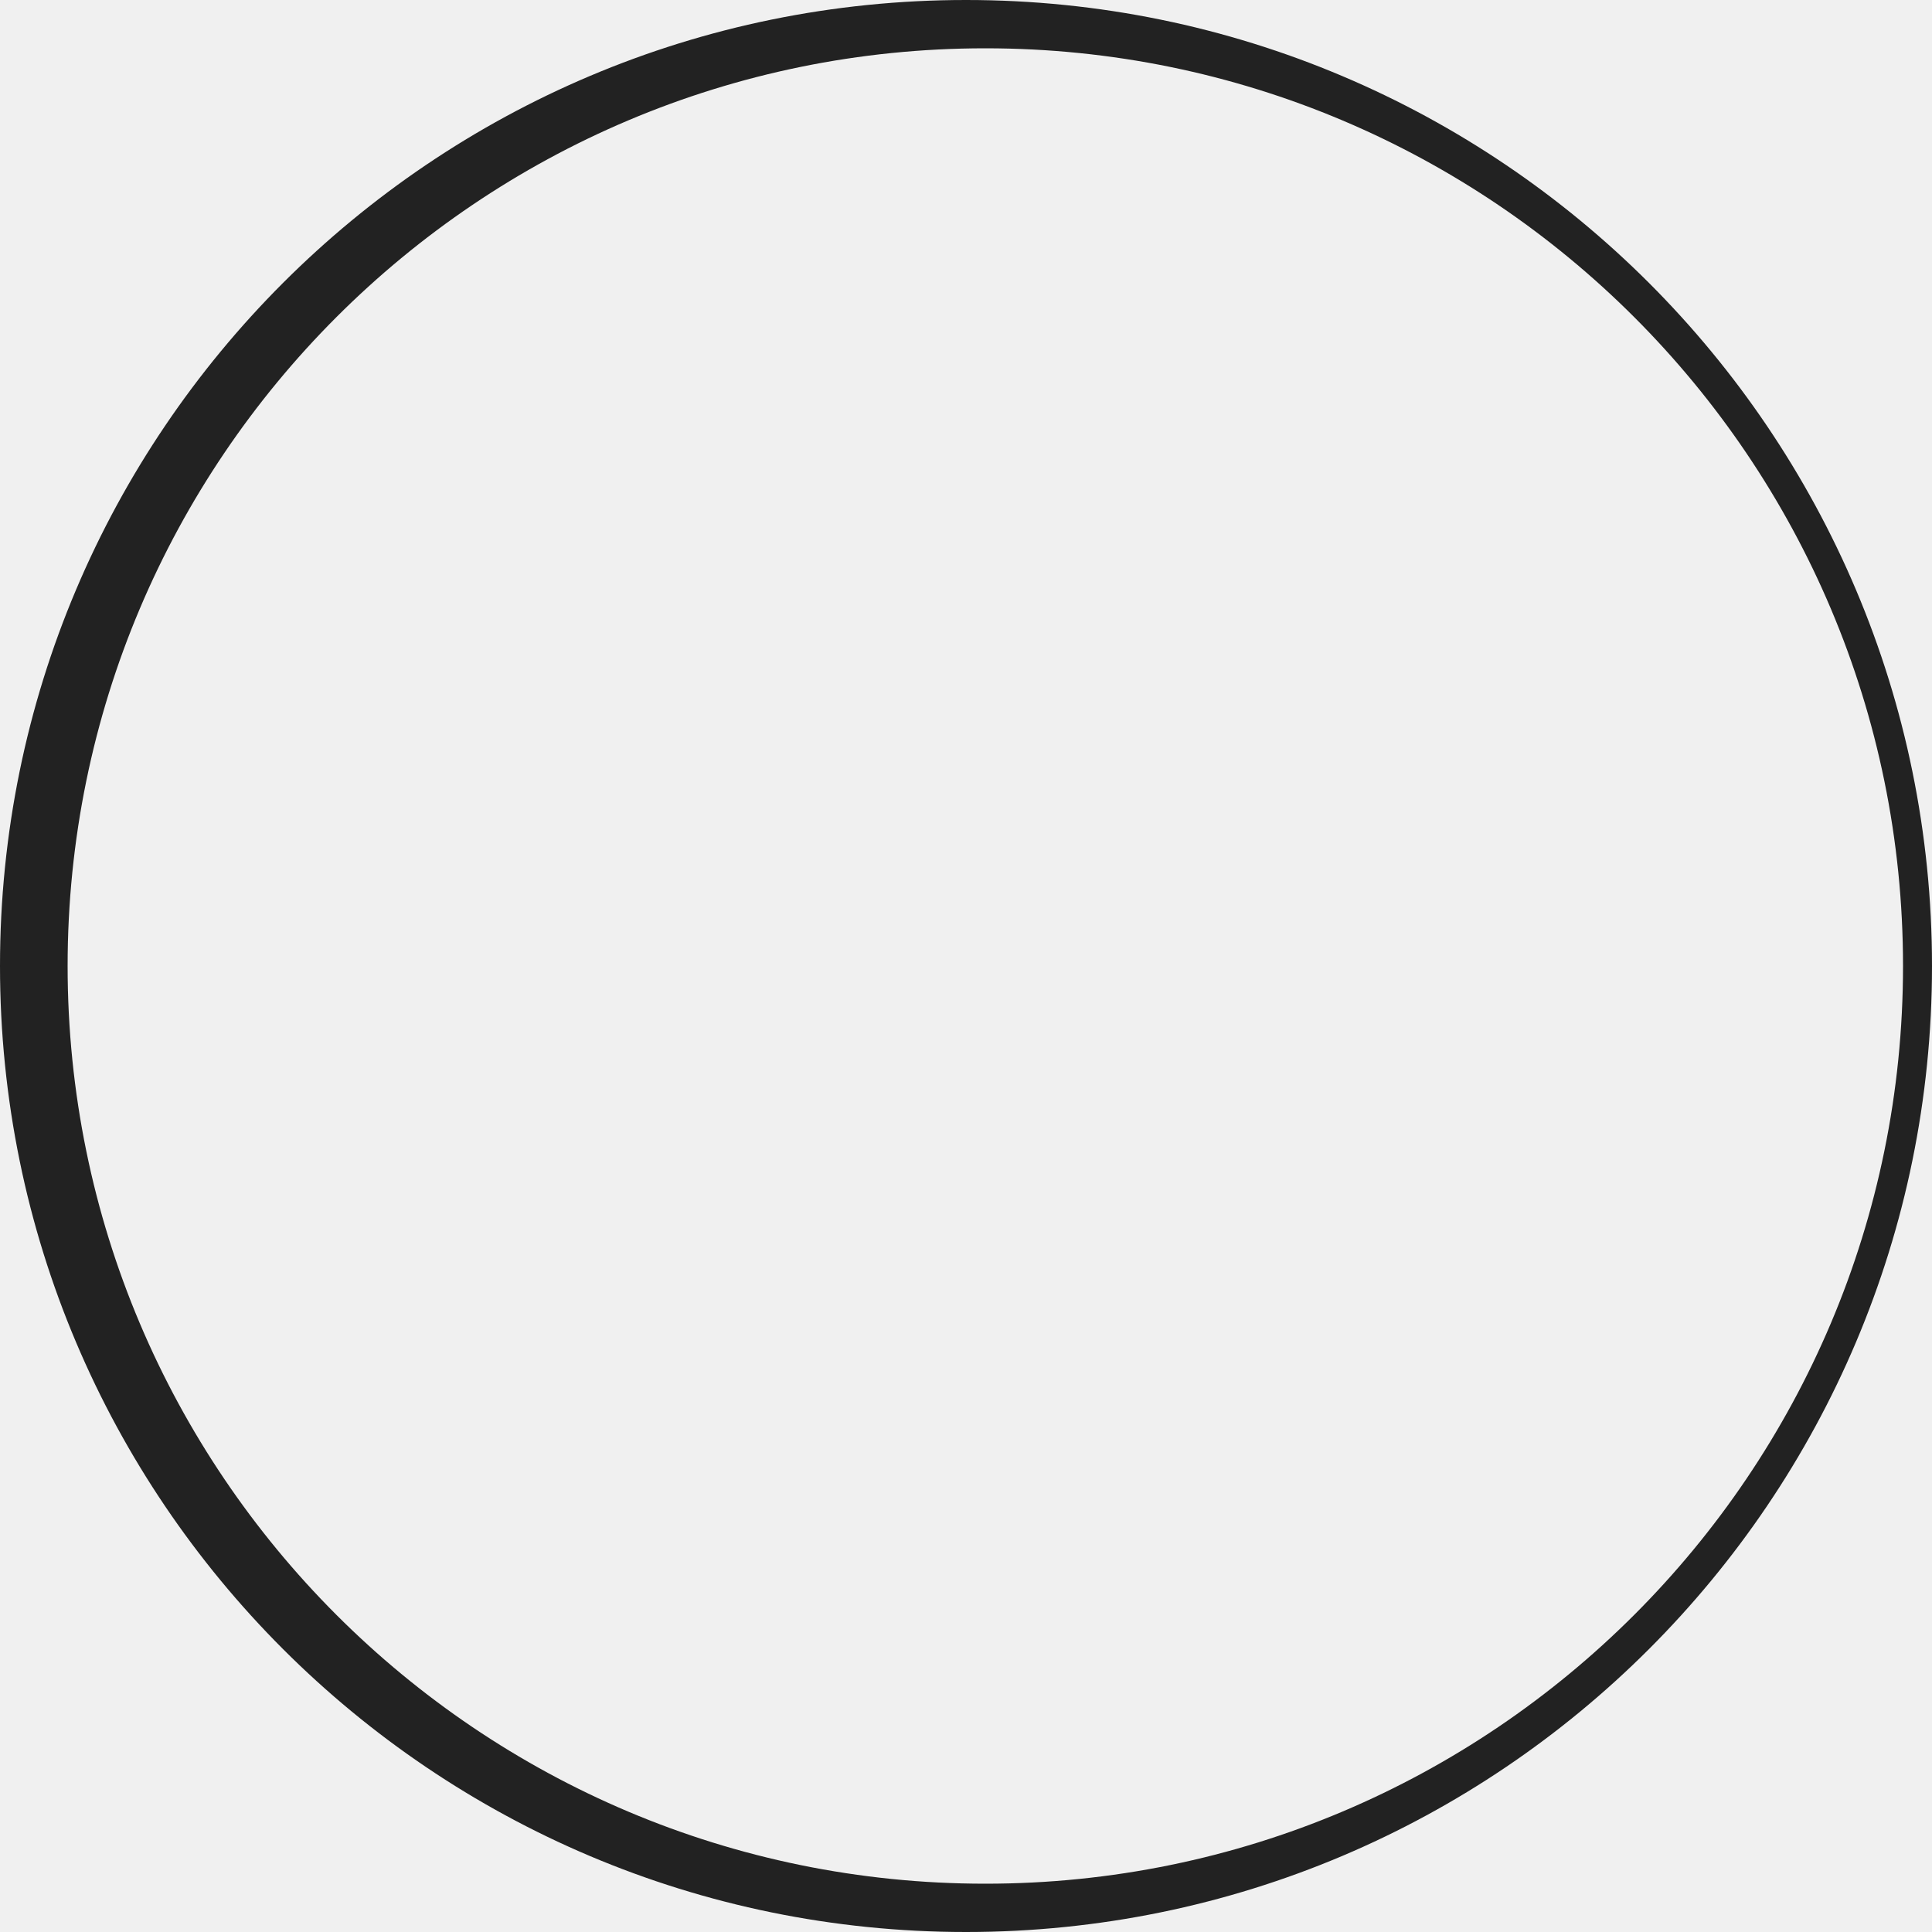
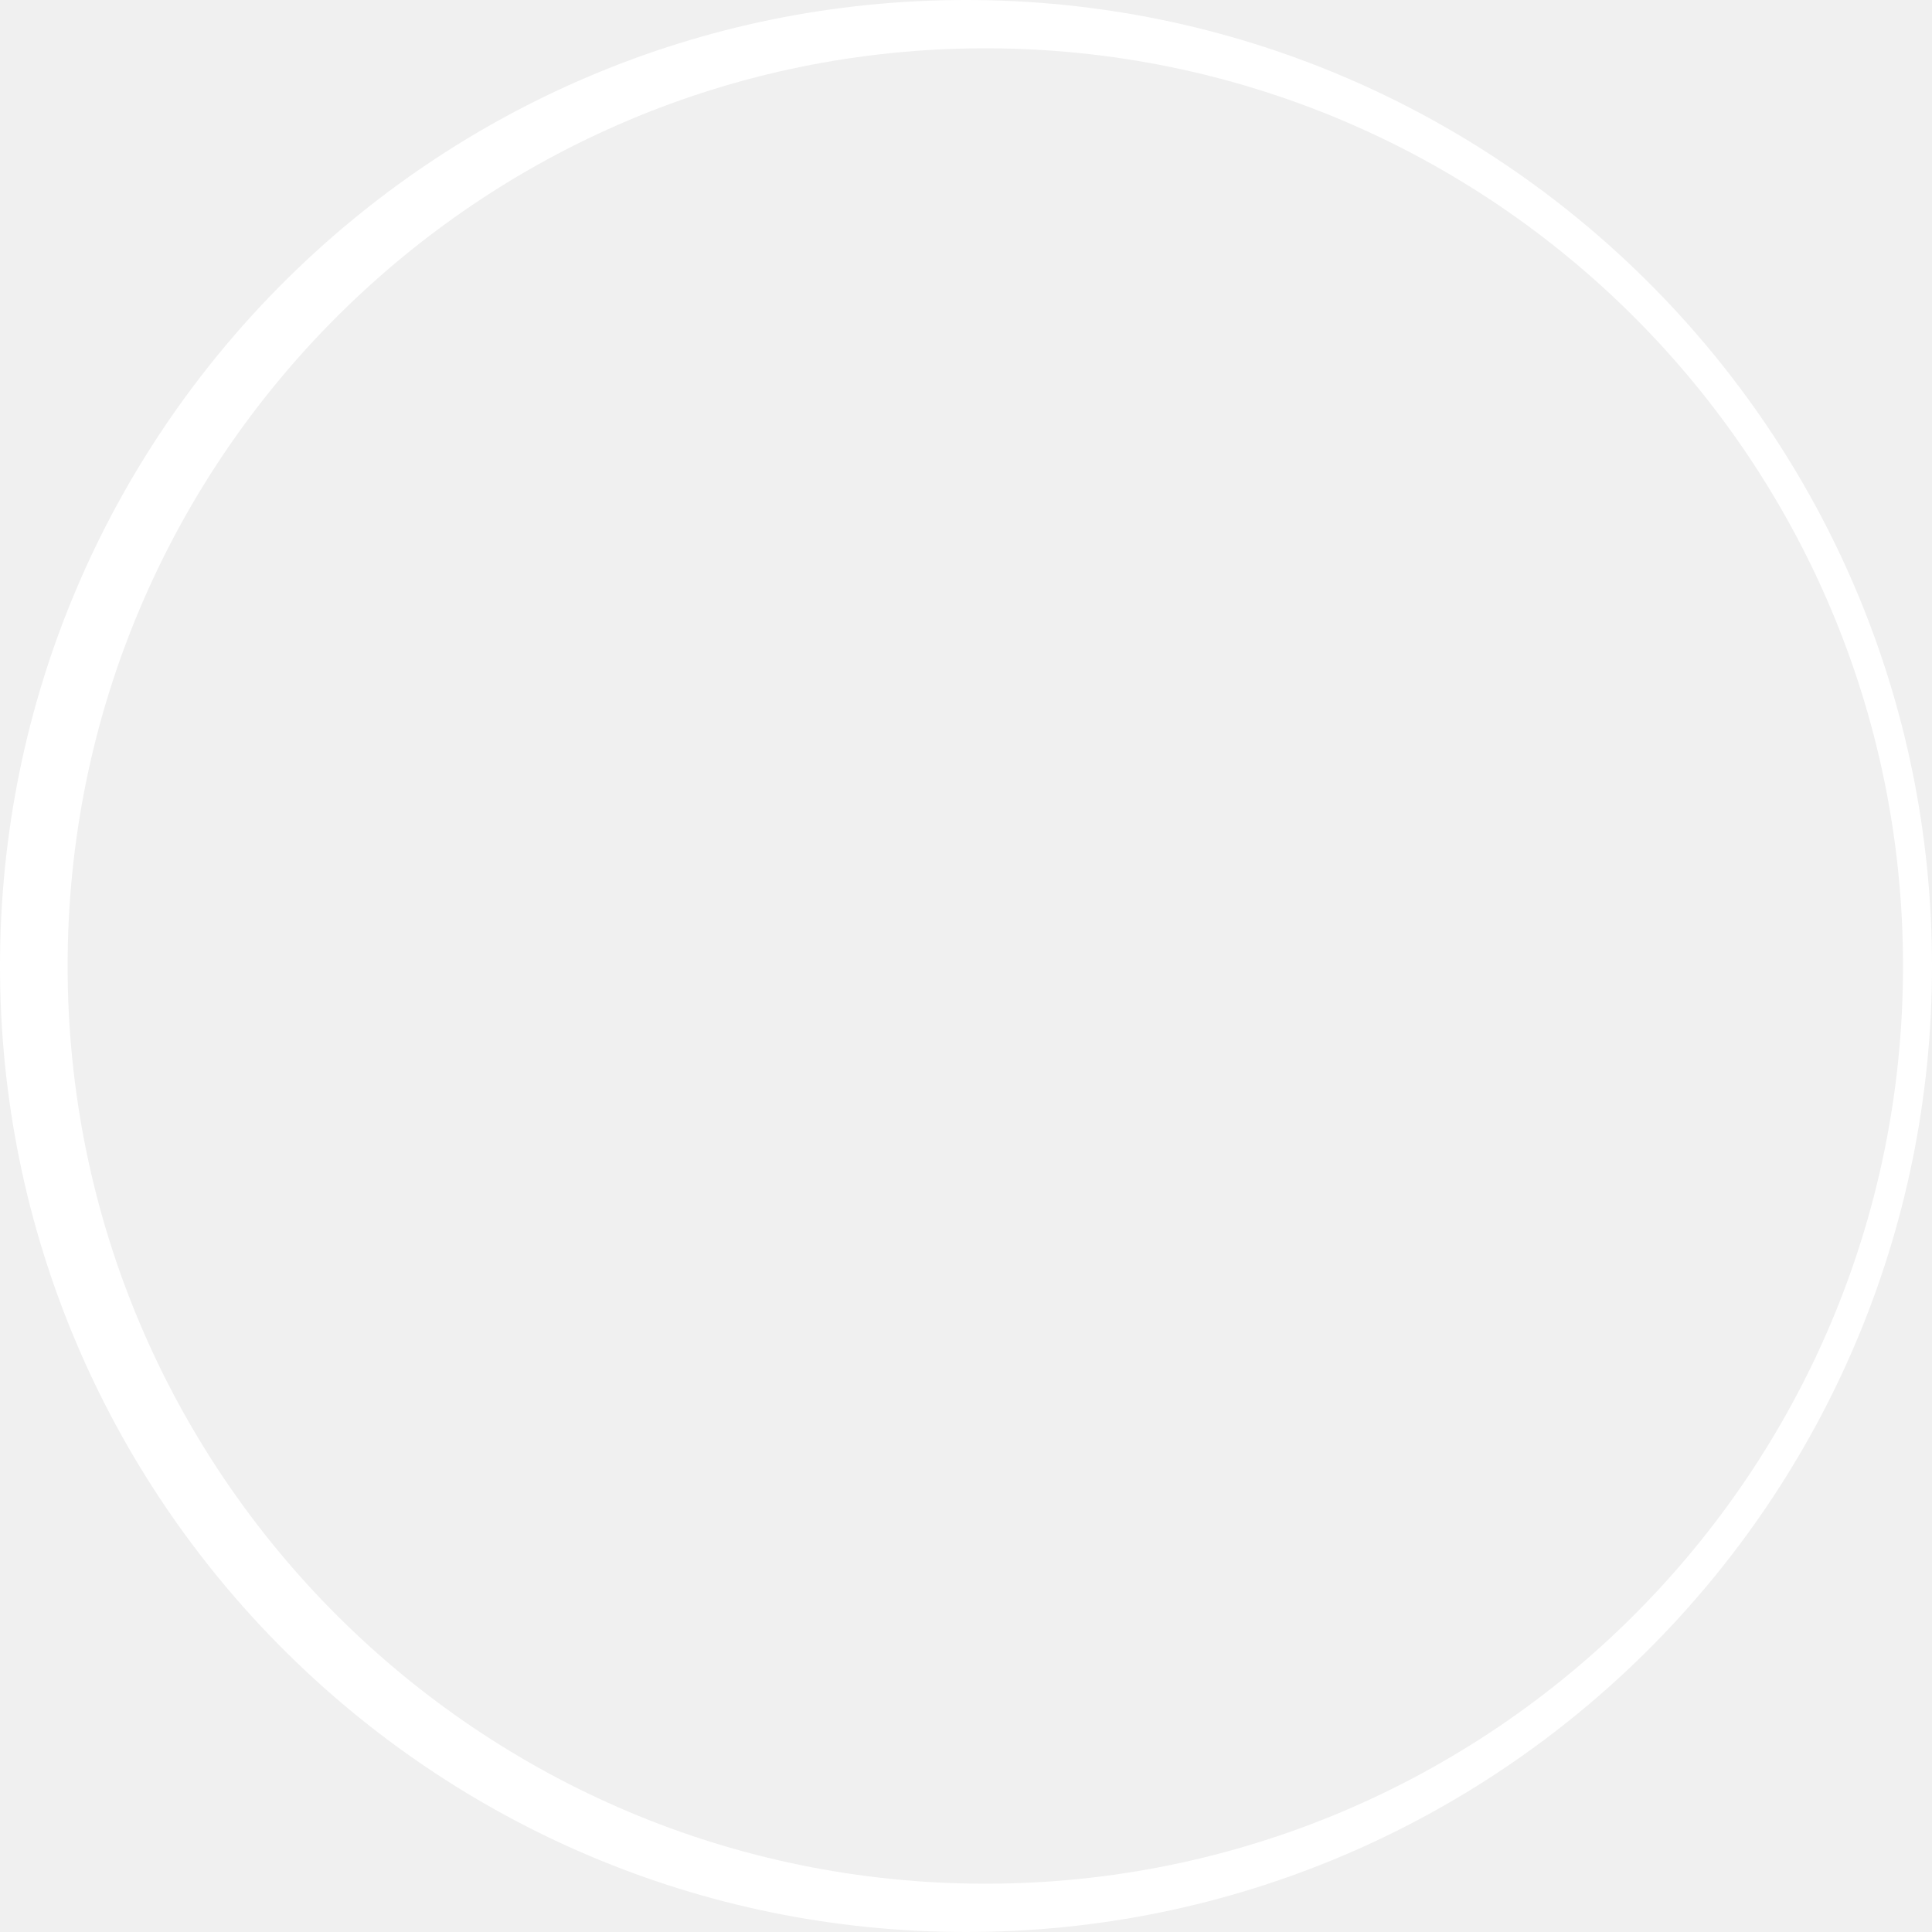
- <svg xmlns="http://www.w3.org/2000/svg" version="1.1" id="Слой_1" x="0px" y="0px" viewBox="0 0 100 100" style="enable-background:new 0 0 100 100;" xml:space="preserve">
-   <style type="text/css">
- 	.st0{fill:#222222;}
- </style>
+ <svg xmlns="http://www.w3.org/2000/svg" version="1.1" id="Слой_1" x="0px" y="0px" viewBox="0 0 100 100" style="enable-background:new 0 0 100 100;" xml:space="preserve" fill="#ffffff">
  <path class="st0" d="M50,0C22.39,0,0,22.39,0,50c0,27.61,22.39,50,50,50s50-22.39,50-50C100,22.39,77.61,0,50,0z M51,97.5  C24.77,97.5,3.5,76.23,3.5,50S24.77,2.5,51,2.5S98.5,23.77,98.5,50S77.23,97.5,51,97.5z" />
</svg>
